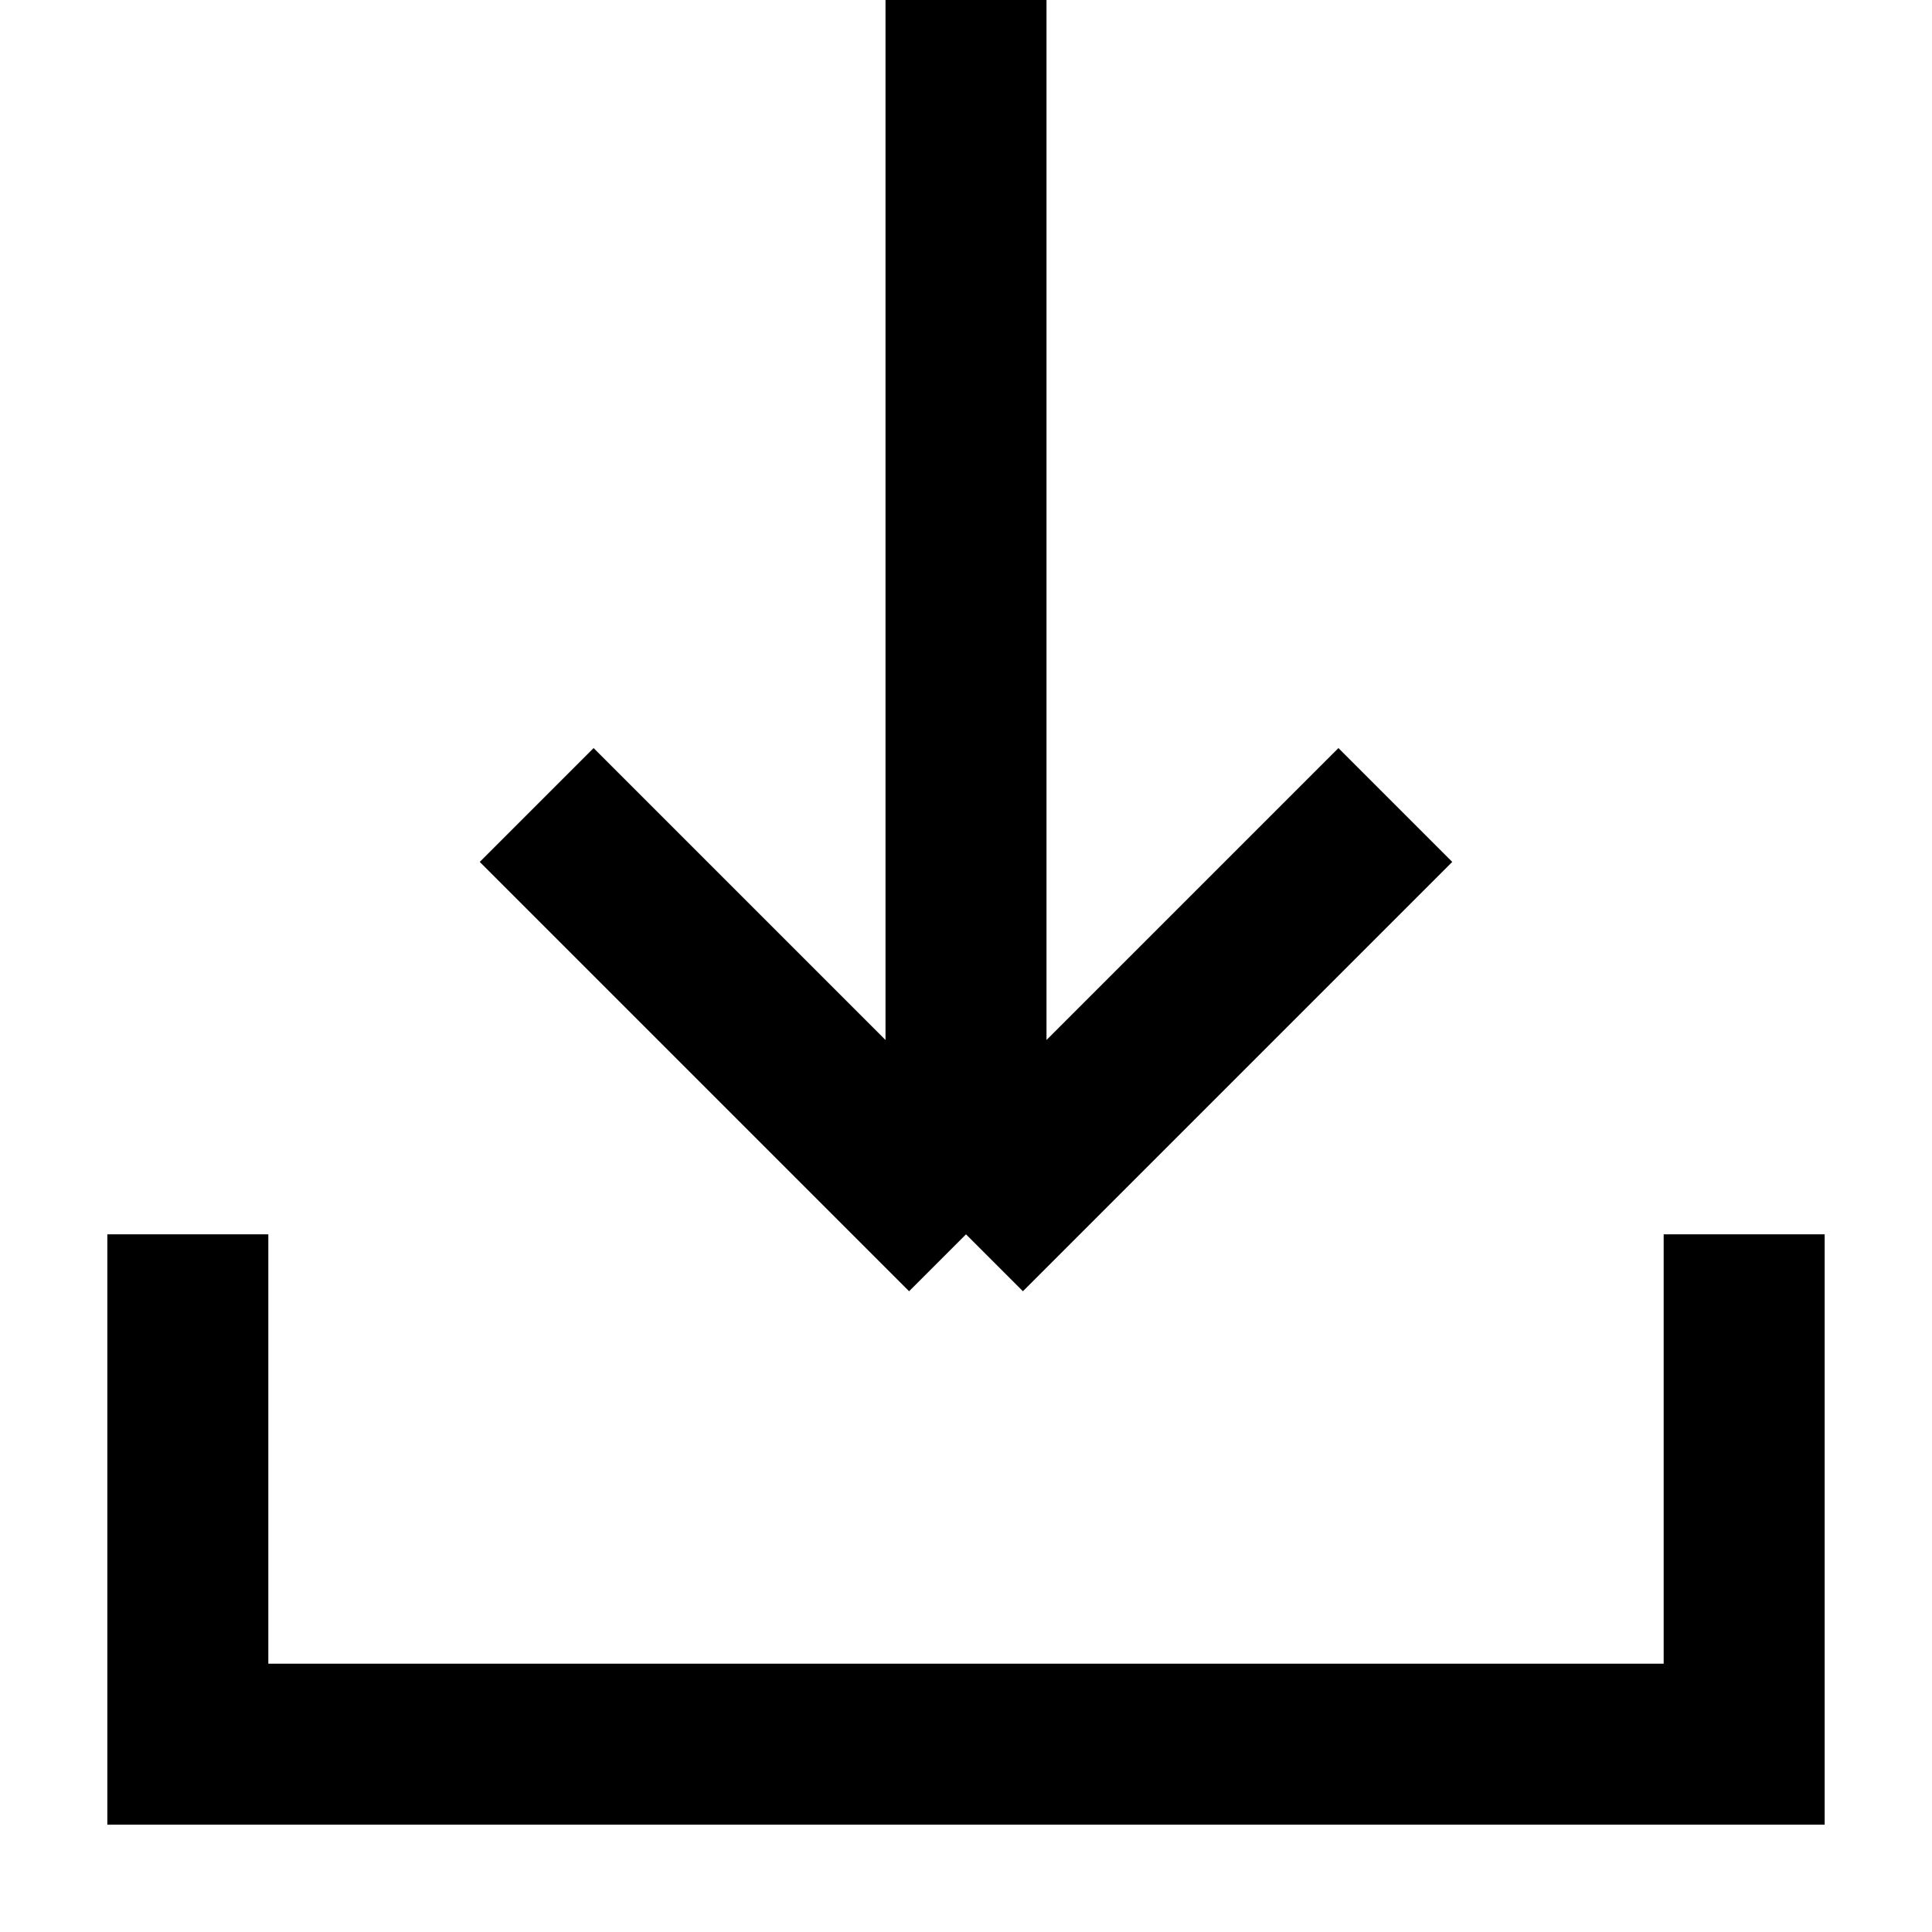
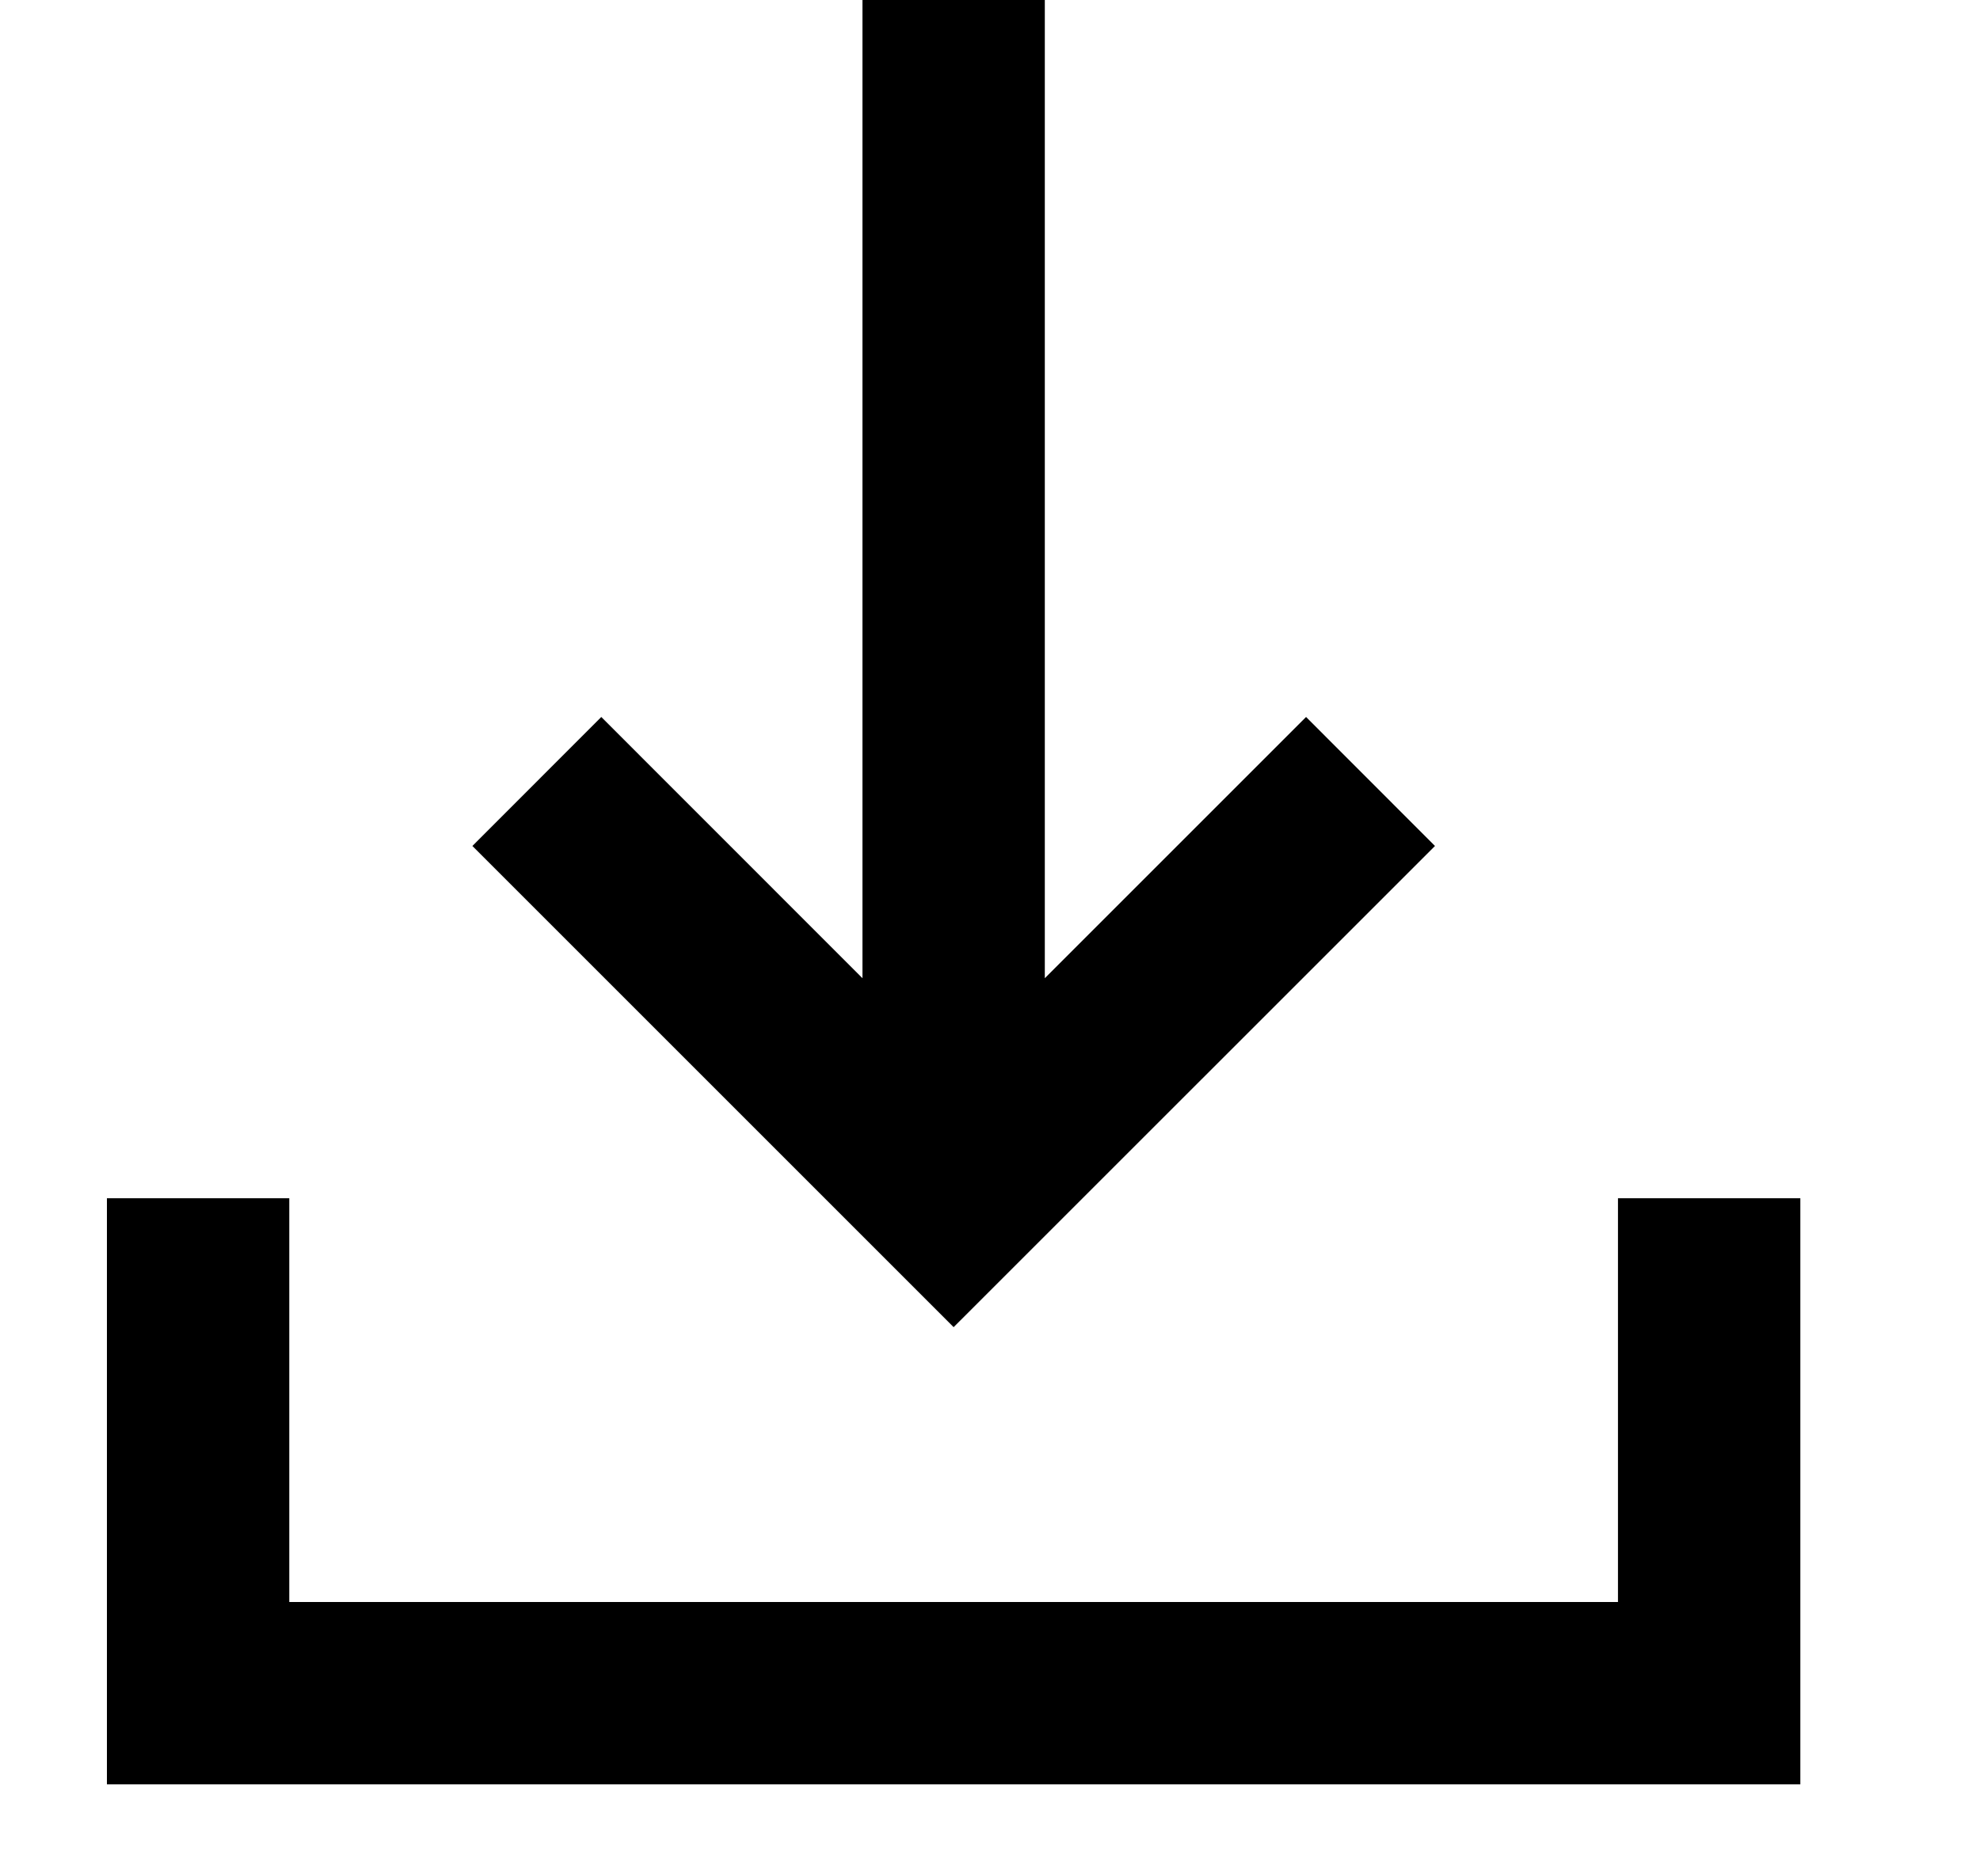
- <svg xmlns="http://www.w3.org/2000/svg" width="18" height="18" viewBox="0 0 18 18" fill="none">
-   <path d="M1.75 11.5L1.75 16.25H16.25V11.5M9 0V11.5M9 11.5L5 7.5M9 11.5L13 7.5" stroke="black" stroke-width="1.5" />
+ <svg xmlns="http://www.w3.org/2000/svg" width="19" height="18" viewBox="0 0 19 18" fill="none">
+   <path fill-rule="evenodd" clip-rule="evenodd" d="M8.276 9.388V0H10.026V9.388L12.533 6.881L13.77 8.119L9.151 12.737L4.533 8.119L5.77 6.881L8.276 9.388ZM1.026 11.5H2.776V15.375H15.526V11.5H17.276V17.125H1.026V11.5Z" fill="black" />
</svg>
